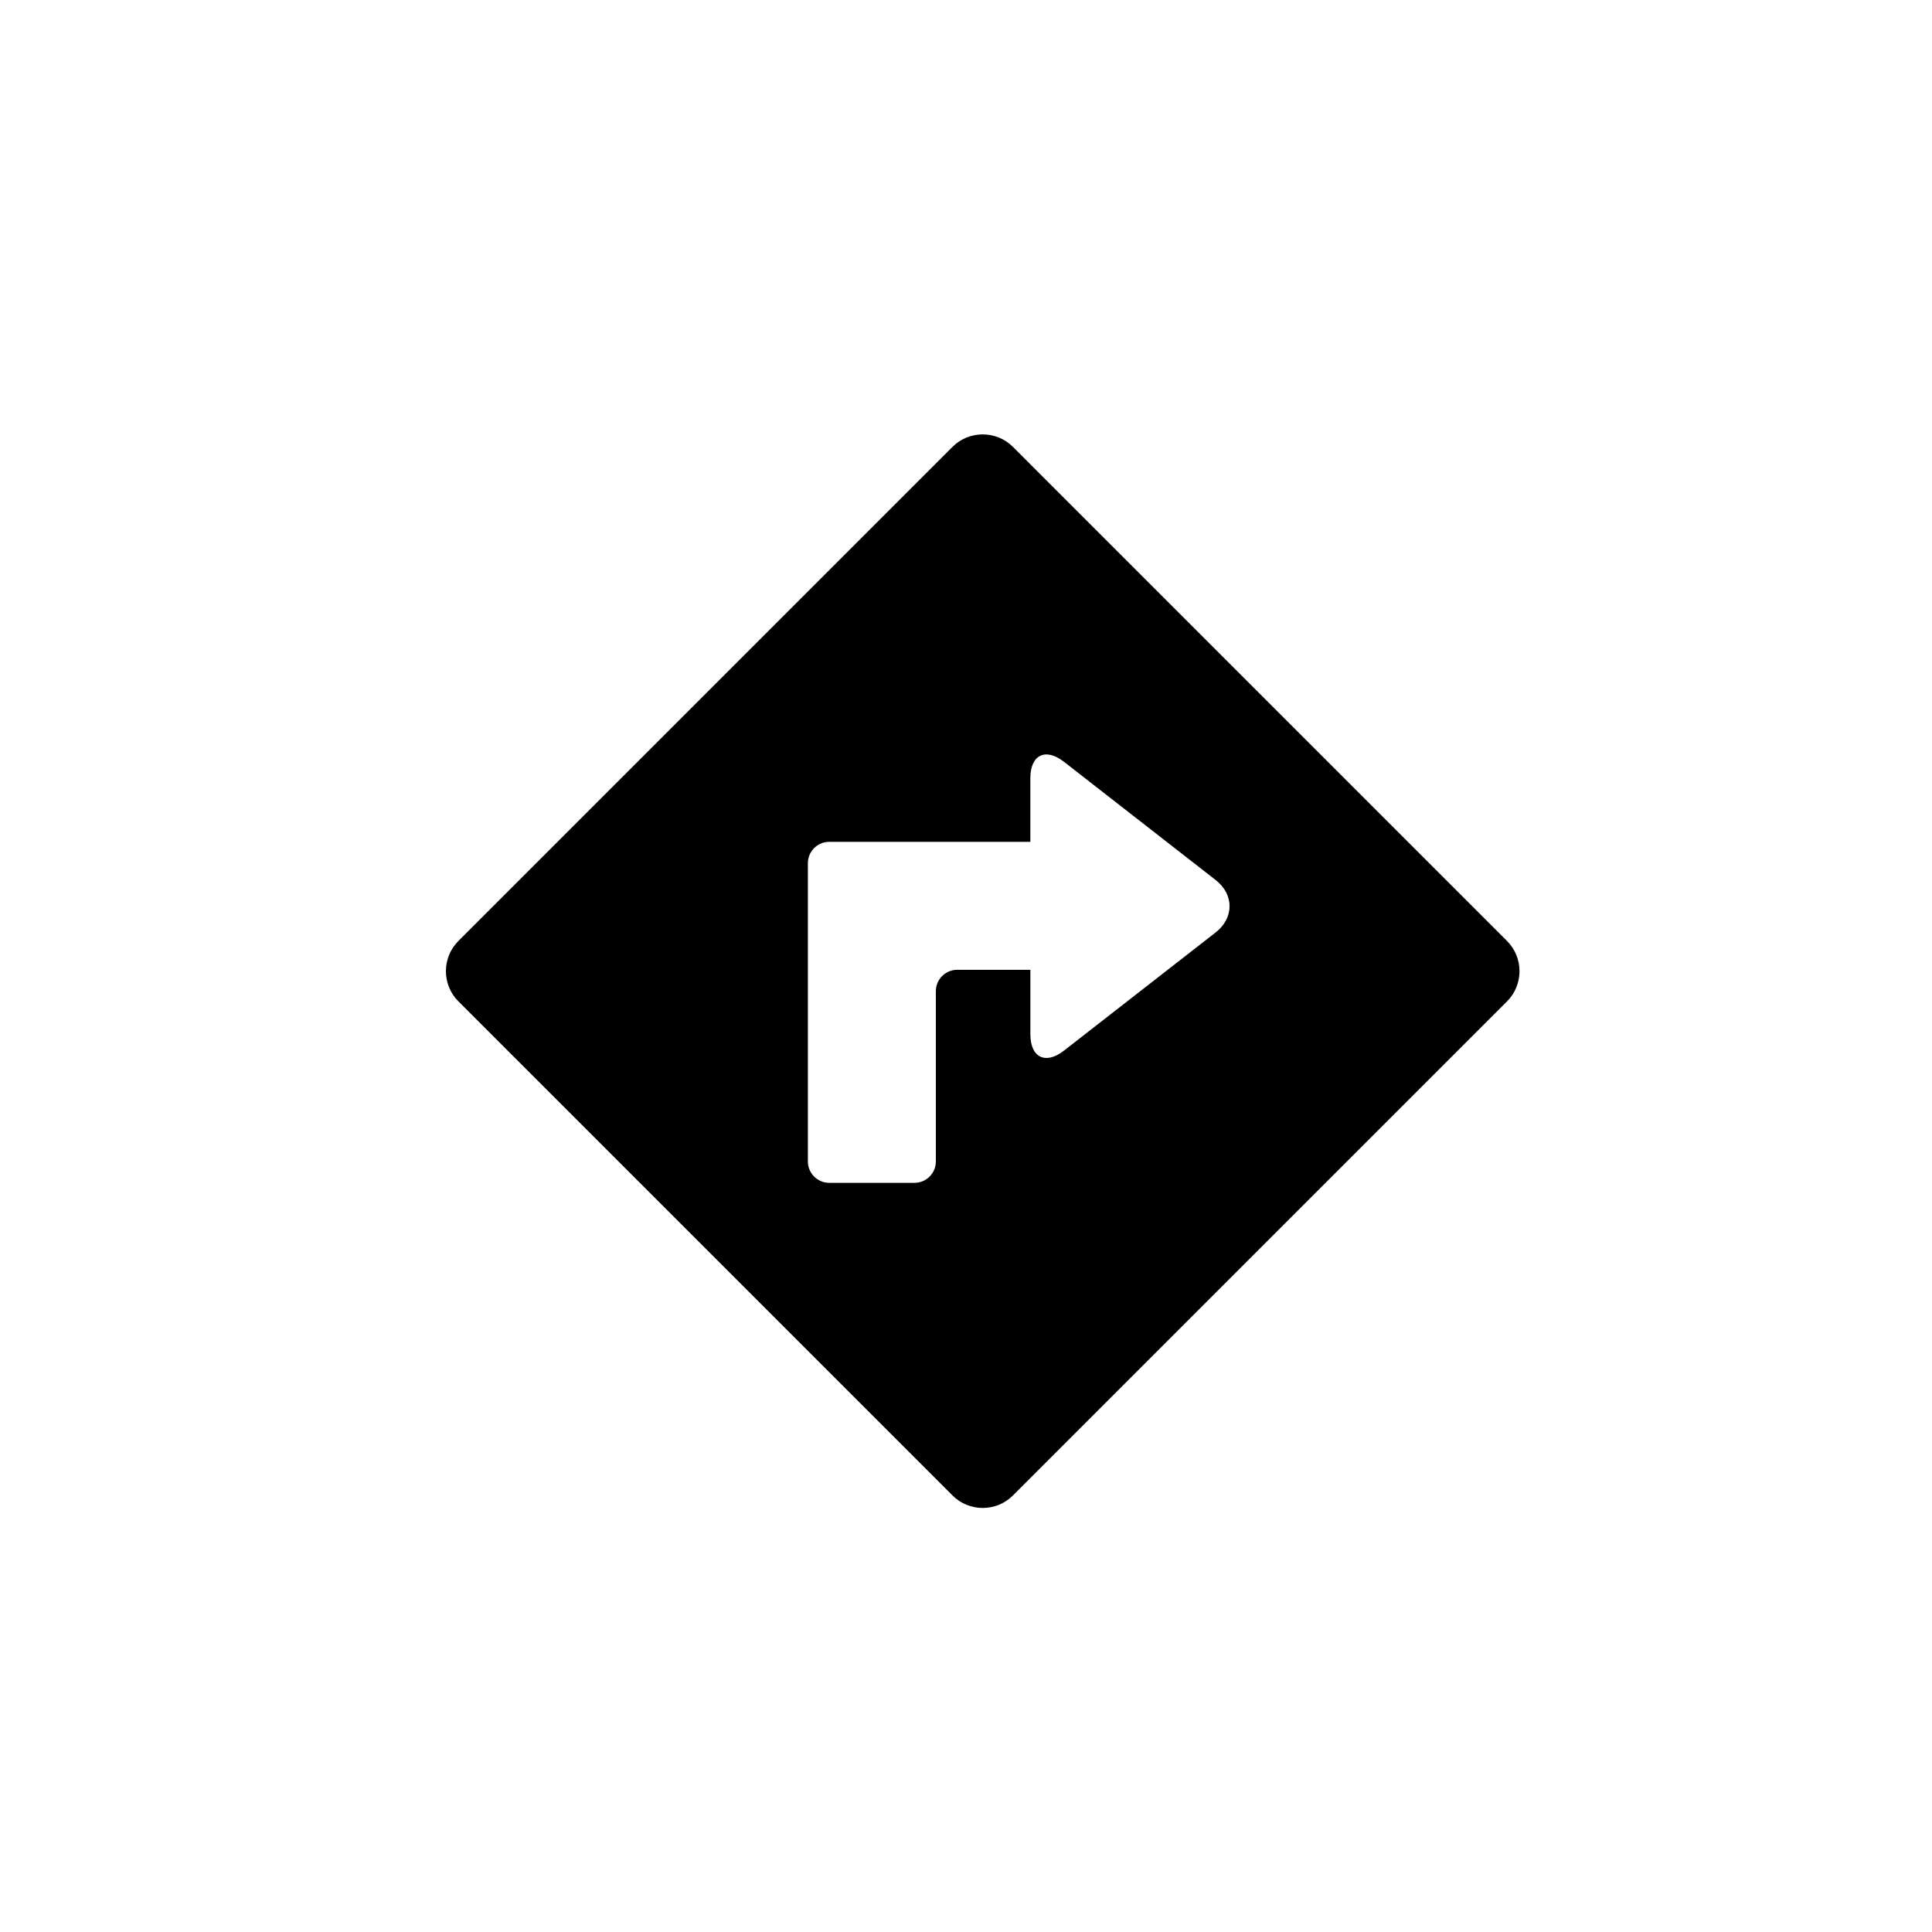
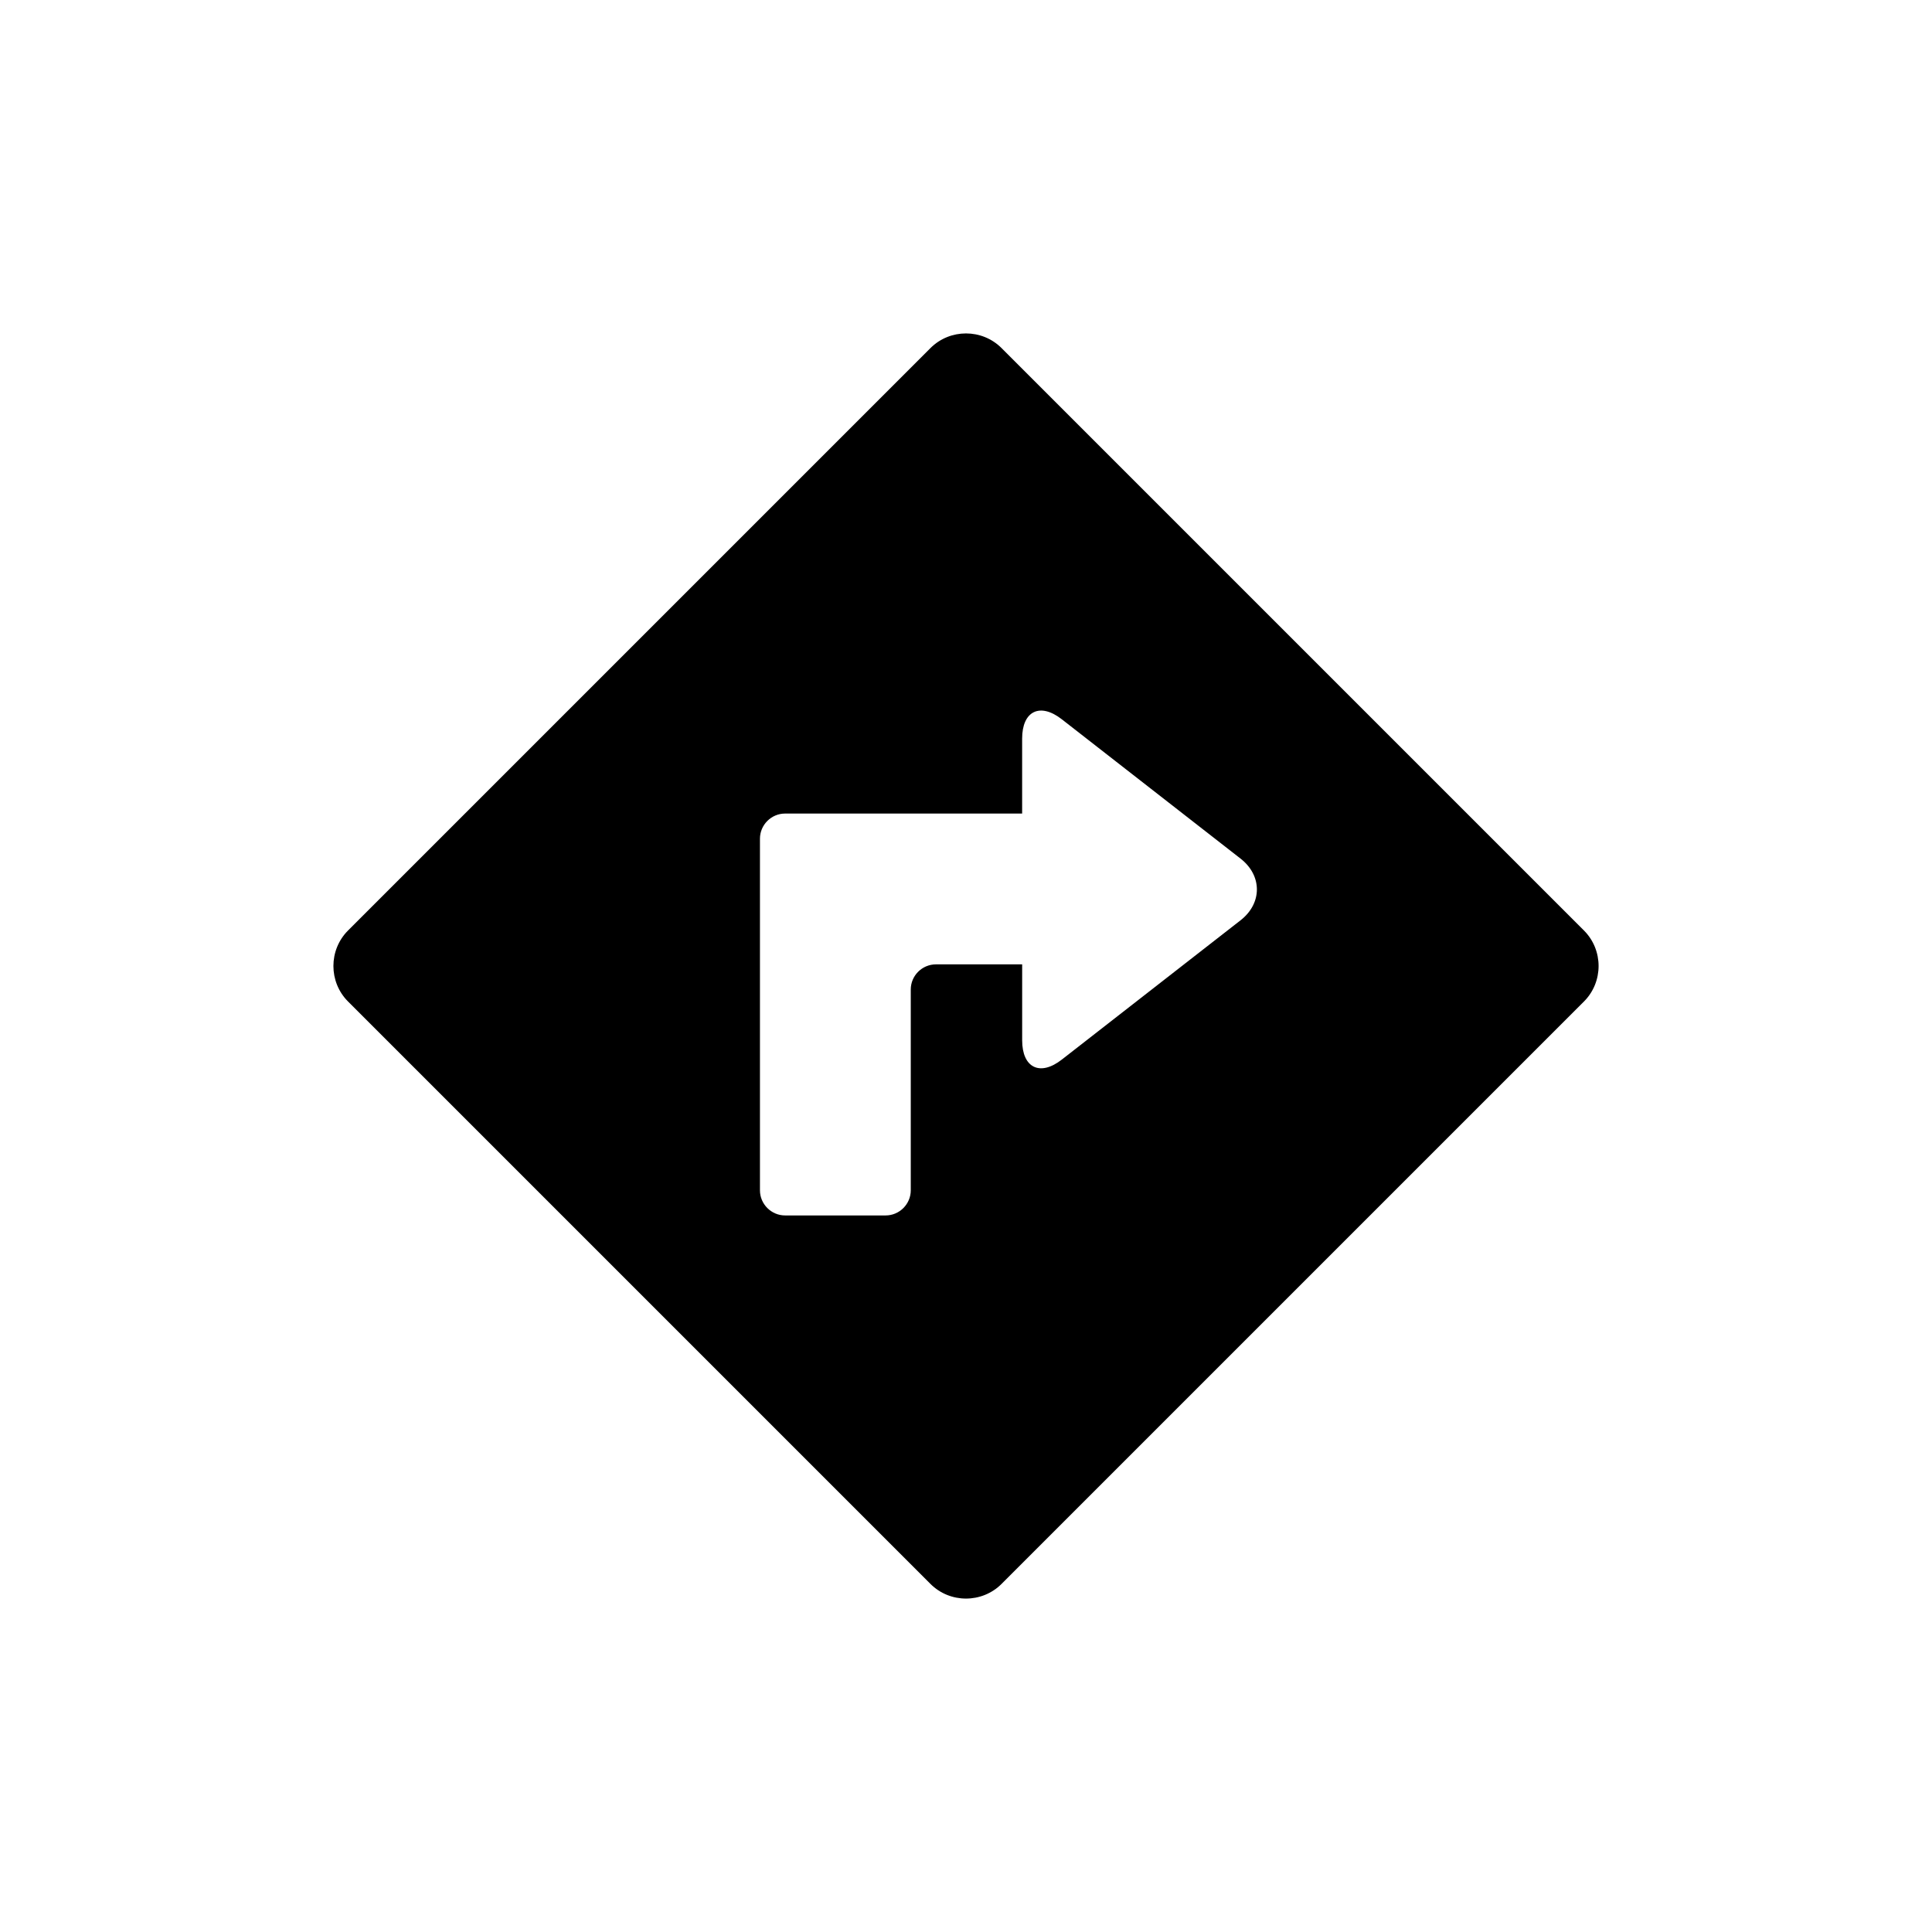
<svg xmlns="http://www.w3.org/2000/svg" xmlns:xlink="http://www.w3.org/1999/xlink" version="1.0" width="128" height="128" id="svg2" xml:space="preserve">
  <defs id="defs5">
    <linearGradient id="linearGradient19282" gradientTransform="matrix(0,0,0,0,2.180863e11,6.2303351e11)">
      <stop style="stop-color:#666666;stop-opacity:1;" offset="0" id="stop19284" />
    </linearGradient>
  </defs>
  <style type="text/css" id="style8">
      .Border { fill: lightGray; stroke: black; stroke-width: 4; }
      .Label { font-size:24; font-family:Arial; fill:black; }
   </style>
  <style type="text/css" id="style8-7">
      .Border { fill: lightGray; stroke: black; stroke-width: 4; }
      .Label { font-size:24; font-family:Arial; fill:black; }
   </style>
  <style type="text/css" id="style8-3">
      .Border { fill: lightGray; stroke: black; stroke-width: 4; }
      .Label { font-size:24; font-family:Arial; fill:black; }
   </style>
  <style type="text/css" id="style8-6">
      .Border { fill: lightGray; stroke: black; stroke-width: 4; }
      .Label { font-size:24; font-family:Arial; fill:black; }
   </style>
  <style id="style8-1" type="text/css">
      .Border { fill: lightGray; stroke: black; stroke-width: 4; }
      .Label { font-size:24; font-family:Arial; fill:black; }
   </style>
  <style id="style8-7-0" type="text/css">
      .Border { fill: lightGray; stroke: black; stroke-width: 4; }
      .Label { font-size:24; font-family:Arial; fill:black; }
   </style>
  <style id="style8-3-2" type="text/css">
      .Border { fill: lightGray; stroke: black; stroke-width: 4; }
      .Label { font-size:24; font-family:Arial; fill:black; }
   </style>
  <style id="style8-6-7" type="text/css">
      .Border { fill: lightGray; stroke: black; stroke-width: 4; }
      .Label { font-size:24; font-family:Arial; fill:black; }
   </style>
-   <g id="Directions" transform="matrix(1.580626,0,0,1.580626,-266.9338,-533.4702)" style="fill:#000000">
+   <g id="Directions" transform="matrix(1.862716,0,0,1.862716,-327.2998,-640.5033)" style="fill:#000000">
    <path fill="#451c54" d="m 232.048,376.949 -20.714,-20.714 c -0.695,-0.695 -1.834,-0.695 -2.529,0 l -20.714,20.714 c -0.695,0.695 -0.695,1.833 0,2.528 l 20.714,20.714 c 0.695,0.695 1.834,0.695 2.529,0 l 20.714,-20.714 c 0.695,-0.695 0.695,-1.833 0,-2.528 z m -12.214,-0.361 -6.357,4.954 c -0.775,0.605 -1.41,0.294 -1.41,-0.688 v -2.699 H 209 c -0.492,0 -0.895,0.402 -0.895,0.894 v 7.142 c 0,0.491 -0.402,0.894 -0.895,0.894 h -3.575 c -0.491,0 -0.894,-0.403 -0.894,-0.894 v -12.506 c 0,-0.491 0.402,-0.894 0.894,-0.894 h 8.431 v -2.665 c 0,-0.983 0.635,-1.293 1.41,-0.689 l 6.357,4.955 c 0.777,0.603 0.777,1.591 0.001,2.196 z" id="path2796" style="fill:#000000" />
  </g>
  <g transform="translate(-2351.129,-204.7049)" id="zoom-original">
    <g transform="matrix(0.996399,0,0,1,95.08523,-222.9354)" id="zoom_1_to_1">
      <use xlink:href="#g5796" transform="matrix(1,0,0,0.997925,-0.04089,0.477615)" x="0" y="0" id="use5816" width="1250" height="1250" />
    </g>
  </g>
  <g transform="matrix(0.9921895,0,0,1,-2349.792,-204.1424)" id="zoom-half-size">
    <use xlink:href="#g5796" height="1250" width="1250" id="use5818" y="0" x="0" transform="matrix(0.996399,0,0,0.997925,95.04449,-202.4578)" />
  </g>
  <g id="g11074" transform="matrix(1,0,0,0.9980195,-2326.629,-685.4909)" />
  <g id="g11109" transform="translate(-2326.629,-706.5671)" />
  <g id="g11198" transform="translate(-2326.629,-706.5671)" />
  <g id="g11329" transform="translate(-2306.629,-706.5671)" />
  <g id="zoom-fit-selection" transform="translate(-2349.629,-687.0671)">
    <g transform="translate(0,20)" id="g11156">
      <g transform="translate(0,19.96825)" id="g11158">
        <g transform="matrix(1,0,0,0.9980195,0,21.07621)" id="g11160" />
      </g>
    </g>
  </g>
  <g id="g11563" transform="translate(-2349.629,-647.0671)">
    <g id="g11565">
      <g id="g11567" transform="translate(0,20)">
        <g id="g11569" transform="translate(0,19.96825)">
          <g id="g11571" transform="matrix(1,0,0,0.9980195,0,21.07621)" />
        </g>
      </g>
    </g>
  </g>
  <g id="g11647" transform="translate(-2263.629,-606.5671)" />
  <g transform="matrix(-1,0,0,1,-2224.629,-606.5671)" id="g11659" />
  <rect style="opacity:0.3;fill:url(#linearGradient19282);fill-opacity:1;stroke:none" id="rect19405" width="0" height="1" x="-2208.629" y="-89.205" ry="0" />
  <g id="g39728" transform="translate(-2326.629,-706.5671)" />
  <g transform="translate(-2722.285,-379.5487)" id="g39833" />
  <use transform="translate(-2093.657,-51.73905)" x="0" y="0" id="use5704" width="1250" height="1250" xlink:href="#rect4442" />
  <g style="fill:none" transform="matrix(0.9001378,0,0,0.8929798,-2444.673,-178.1801)" id="g14408" />
  <use x="0" y="0" id="use4586" transform="matrix(0.692914,0,0,0.7095337,-2410.443,-351.5811)" width="1250" height="1250" xlink:href="#g5772" />
  <use x="0" y="0" id="use4586-2" transform="matrix(0.695835,0,0,0.741921,-2426.449,-356.9949)" width="1250" height="1250" xlink:href="#g5772" />
  <use transform="matrix(0.695835,0,0,0.741921,-2382.449,-359.4949)" x="0" y="0" id="use4589" width="1250" height="1250" xlink:href="#g5772" />
  <use transform="matrix(0.6289752,0,0,1.162431,-2307.69,-461.7168)" x="0" y="0" id="use4592" width="1250" height="1250" xlink:href="#g5772" />
  <use transform="translate(-1554.619,-332.9032)" x="0" y="0" id="use3738" width="1250" height="1250" xlink:href="#rect10675" />
  <use transform="translate(-1553.653,-316.1807)" x="0" y="0" id="use4635" width="1250" height="1250" xlink:href="#use5758" />
  <use transform="translate(-1557.668,-392.2584)" x="0" y="0" id="use9872" width="1250" height="1250" xlink:href="#g6043" />
  <use height="1250" width="1250" id="use10185" y="0" x="0" transform="translate(-1512.636,-331.9567)" xlink:href="#rect10675" />
  <use transform="translate(-1524.636,-319.9567)" x="0" y="0" id="use10187" width="1250" height="1250" xlink:href="#rect10675" />
  <use transform="translate(-1538.619,-398.3006)" x="0" y="0" id="use9872-0" width="1250" height="1250" xlink:href="#g6043" />
  <use height="1250" width="1250" id="use10185-8" y="0" x="0" transform="translate(-1493.587,-337.9989)" xlink:href="#rect10675" />
  <use transform="translate(-1505.587,-325.9989)" x="0" y="0" id="use10187-8" width="1250" height="1250" xlink:href="#rect10675" />
  <use style="stroke:url(#linearGradient19282);stroke-opacity:1" height="1250" width="1250" transform="matrix(1.137742,0,0,1.13997,-1745.952,-328.3494)" id="use5845-6" y="0" x="0" xlink:href="#use5756-0-3" />
  <use style="stroke:url(#linearGradient19282);stroke-opacity:1" height="1250" width="1250" transform="matrix(1.137742,0,0,1.13997,-1750.951,-321.1209)" id="use5845-6-1" y="0" x="0" xlink:href="#use5756-0-3" />
  <use style="stroke:url(#linearGradient19282);stroke-opacity:1" height="1250" width="1250" transform="matrix(1.137742,0,0,1.13997,-1738.359,-317.4706)" id="use5845-6-1-9" y="0" x="0" xlink:href="#use5756-0-3" />
  <g id="g31444" transform="translate(-2199.629,-313.0671)">
    <g transform="translate(0,20)" id="g31446">
      <g transform="translate(0,19.96825)" id="g31448">
        <g transform="matrix(1,0,0,0.9980195,0,21.07621)" id="g31450" />
      </g>
    </g>
  </g>
  <g id="Notification" transform="translate(-2332.123,-906.2163)" />
  <g transform="translate(-2529.149,-141.3986)" id="zoom-original-9">
    <g transform="matrix(0.996399,0,0,1,95.08523,-222.9354)" id="zoom_1_to_1-1">
      <use xlink:href="#g5796" transform="matrix(1,0,0,0.997925,-0.04089,0.477615)" x="0" y="0" id="use5816-2" width="1250" height="1250" />
    </g>
  </g>
  <g transform="matrix(0.9921895,0,0,1,-2527.812,-140.8361)" id="zoom-half-size-7">
    <use xlink:href="#g5796" height="1250" width="1250" id="use5818-0" y="0" x="0" transform="matrix(0.996399,0,0,0.997925,95.04449,-202.4578)" />
  </g>
  <g id="g11074-9" transform="matrix(1,0,0,0.9980195,-2504.649,-622.1846)" />
  <g id="g11109-3" transform="translate(-2504.649,-643.2608)" />
  <g id="g11198-6" transform="translate(-2504.649,-643.2608)" />
  <g id="g11329-0" transform="translate(-2484.649,-643.2608)" />
  <g id="zoom-fit-selection-6" transform="translate(-2527.649,-623.7608)">
    <g transform="translate(0,20)" id="g11156-2">
      <g transform="translate(0,19.96825)" id="g11158-6">
        <g transform="matrix(1,0,0,0.9980195,0,21.07621)" id="g11160-1" />
      </g>
    </g>
  </g>
  <g id="g11563-8" transform="translate(-2527.649,-583.7608)">
    <g id="g11565-7">
      <g id="g11567-9" transform="translate(0,20)">
        <g id="g11569-2" transform="translate(0,19.96825)">
          <g id="g11571-0" transform="matrix(1,0,0,0.9980195,0,21.07621)" />
        </g>
      </g>
    </g>
  </g>
  <g id="g11647-2" transform="translate(-2441.649,-543.2608)" />
  <g transform="matrix(-1,0,0,1,-2402.649,-543.2608)" id="g11659-3" />
  <rect style="opacity:0.3;fill:url(#linearGradient19282);fill-opacity:1;stroke:none" id="rect19405-7" width="0" height="1" x="-2386.649" y="-25.899" ry="0" />
  <g id="g39728-5" transform="translate(-2504.649,-643.2608)" />
  <g transform="translate(-2900.305,-316.2423)" id="g39833-9" />
  <use transform="translate(-2271.677,11.56725)" x="0" y="0" id="use5704-2" width="1250" height="1250" xlink:href="#rect4442" />
  <g style="fill:none" transform="matrix(0.9001378,0,0,0.8929798,-2622.693,-114.8738)" id="g14408-2" />
  <use x="0" y="0" id="use4586-8" transform="matrix(0.692914,0,0,0.7095337,-2588.463,-288.2748)" width="1250" height="1250" xlink:href="#g5772" />
  <use x="0" y="0" id="use4586-2-9" transform="matrix(0.695835,0,0,0.741921,-2604.469,-293.6886)" width="1250" height="1250" xlink:href="#g5772" />
  <use transform="matrix(0.695835,0,0,0.741921,-2560.469,-296.1886)" x="0" y="0" id="use4589-7" width="1250" height="1250" xlink:href="#g5772" />
  <use transform="matrix(0.6289752,0,0,1.162431,-2485.71,-398.4105)" x="0" y="0" id="use4592-3" width="1250" height="1250" xlink:href="#g5772" />
  <use transform="translate(-1732.639,-269.5969)" x="0" y="0" id="use3738-6" width="1250" height="1250" xlink:href="#rect10675" />
  <use transform="translate(-1731.673,-252.8744)" x="0" y="0" id="use4635-1" width="1250" height="1250" xlink:href="#use5758" />
  <use transform="translate(-1735.688,-328.9521)" x="0" y="0" id="use9872-2" width="1250" height="1250" xlink:href="#g6043" />
  <use height="1250" width="1250" id="use10185-9" y="0" x="0" transform="translate(-1690.656,-268.6504)" xlink:href="#rect10675" />
  <use transform="translate(-1702.656,-256.6504)" x="0" y="0" id="use10187-3" width="1250" height="1250" xlink:href="#rect10675" />
  <use transform="translate(-1716.639,-334.9943)" x="0" y="0" id="use9872-0-1" width="1250" height="1250" xlink:href="#g6043" />
  <use height="1250" width="1250" id="use10185-8-9" y="0" x="0" transform="translate(-1671.607,-274.6926)" xlink:href="#rect10675" />
  <use transform="translate(-1683.607,-262.6926)" x="0" y="0" id="use10187-8-4" width="1250" height="1250" xlink:href="#rect10675" />
  <use style="stroke:url(#linearGradient19282);stroke-opacity:1" height="1250" width="1250" transform="matrix(1.137742,0,0,1.13997,-1923.972,-265.043)" id="use5845-6-7" y="0" x="0" xlink:href="#use5756-0-3" />
  <use style="stroke:url(#linearGradient19282);stroke-opacity:1" height="1250" width="1250" transform="matrix(1.137742,0,0,1.13997,-1928.972,-257.8146)" id="use5845-6-1-8" y="0" x="0" xlink:href="#use5756-0-3" />
  <use style="stroke:url(#linearGradient19282);stroke-opacity:1" height="1250" width="1250" transform="matrix(1.137742,0,0,1.13997,-1916.379,-254.1643)" id="use5845-6-1-9-4" y="0" x="0" xlink:href="#use5756-0-3" />
  <g id="g31444-5" transform="translate(-2377.649,-249.7608)">
    <g transform="translate(0,20)" id="g31446-0">
      <g transform="translate(0,19.96825)" id="g31448-3">
        <g transform="matrix(1,0,0,0.9980195,0,21.07621)" id="g31450-6" />
      </g>
    </g>
  </g>
</svg>
